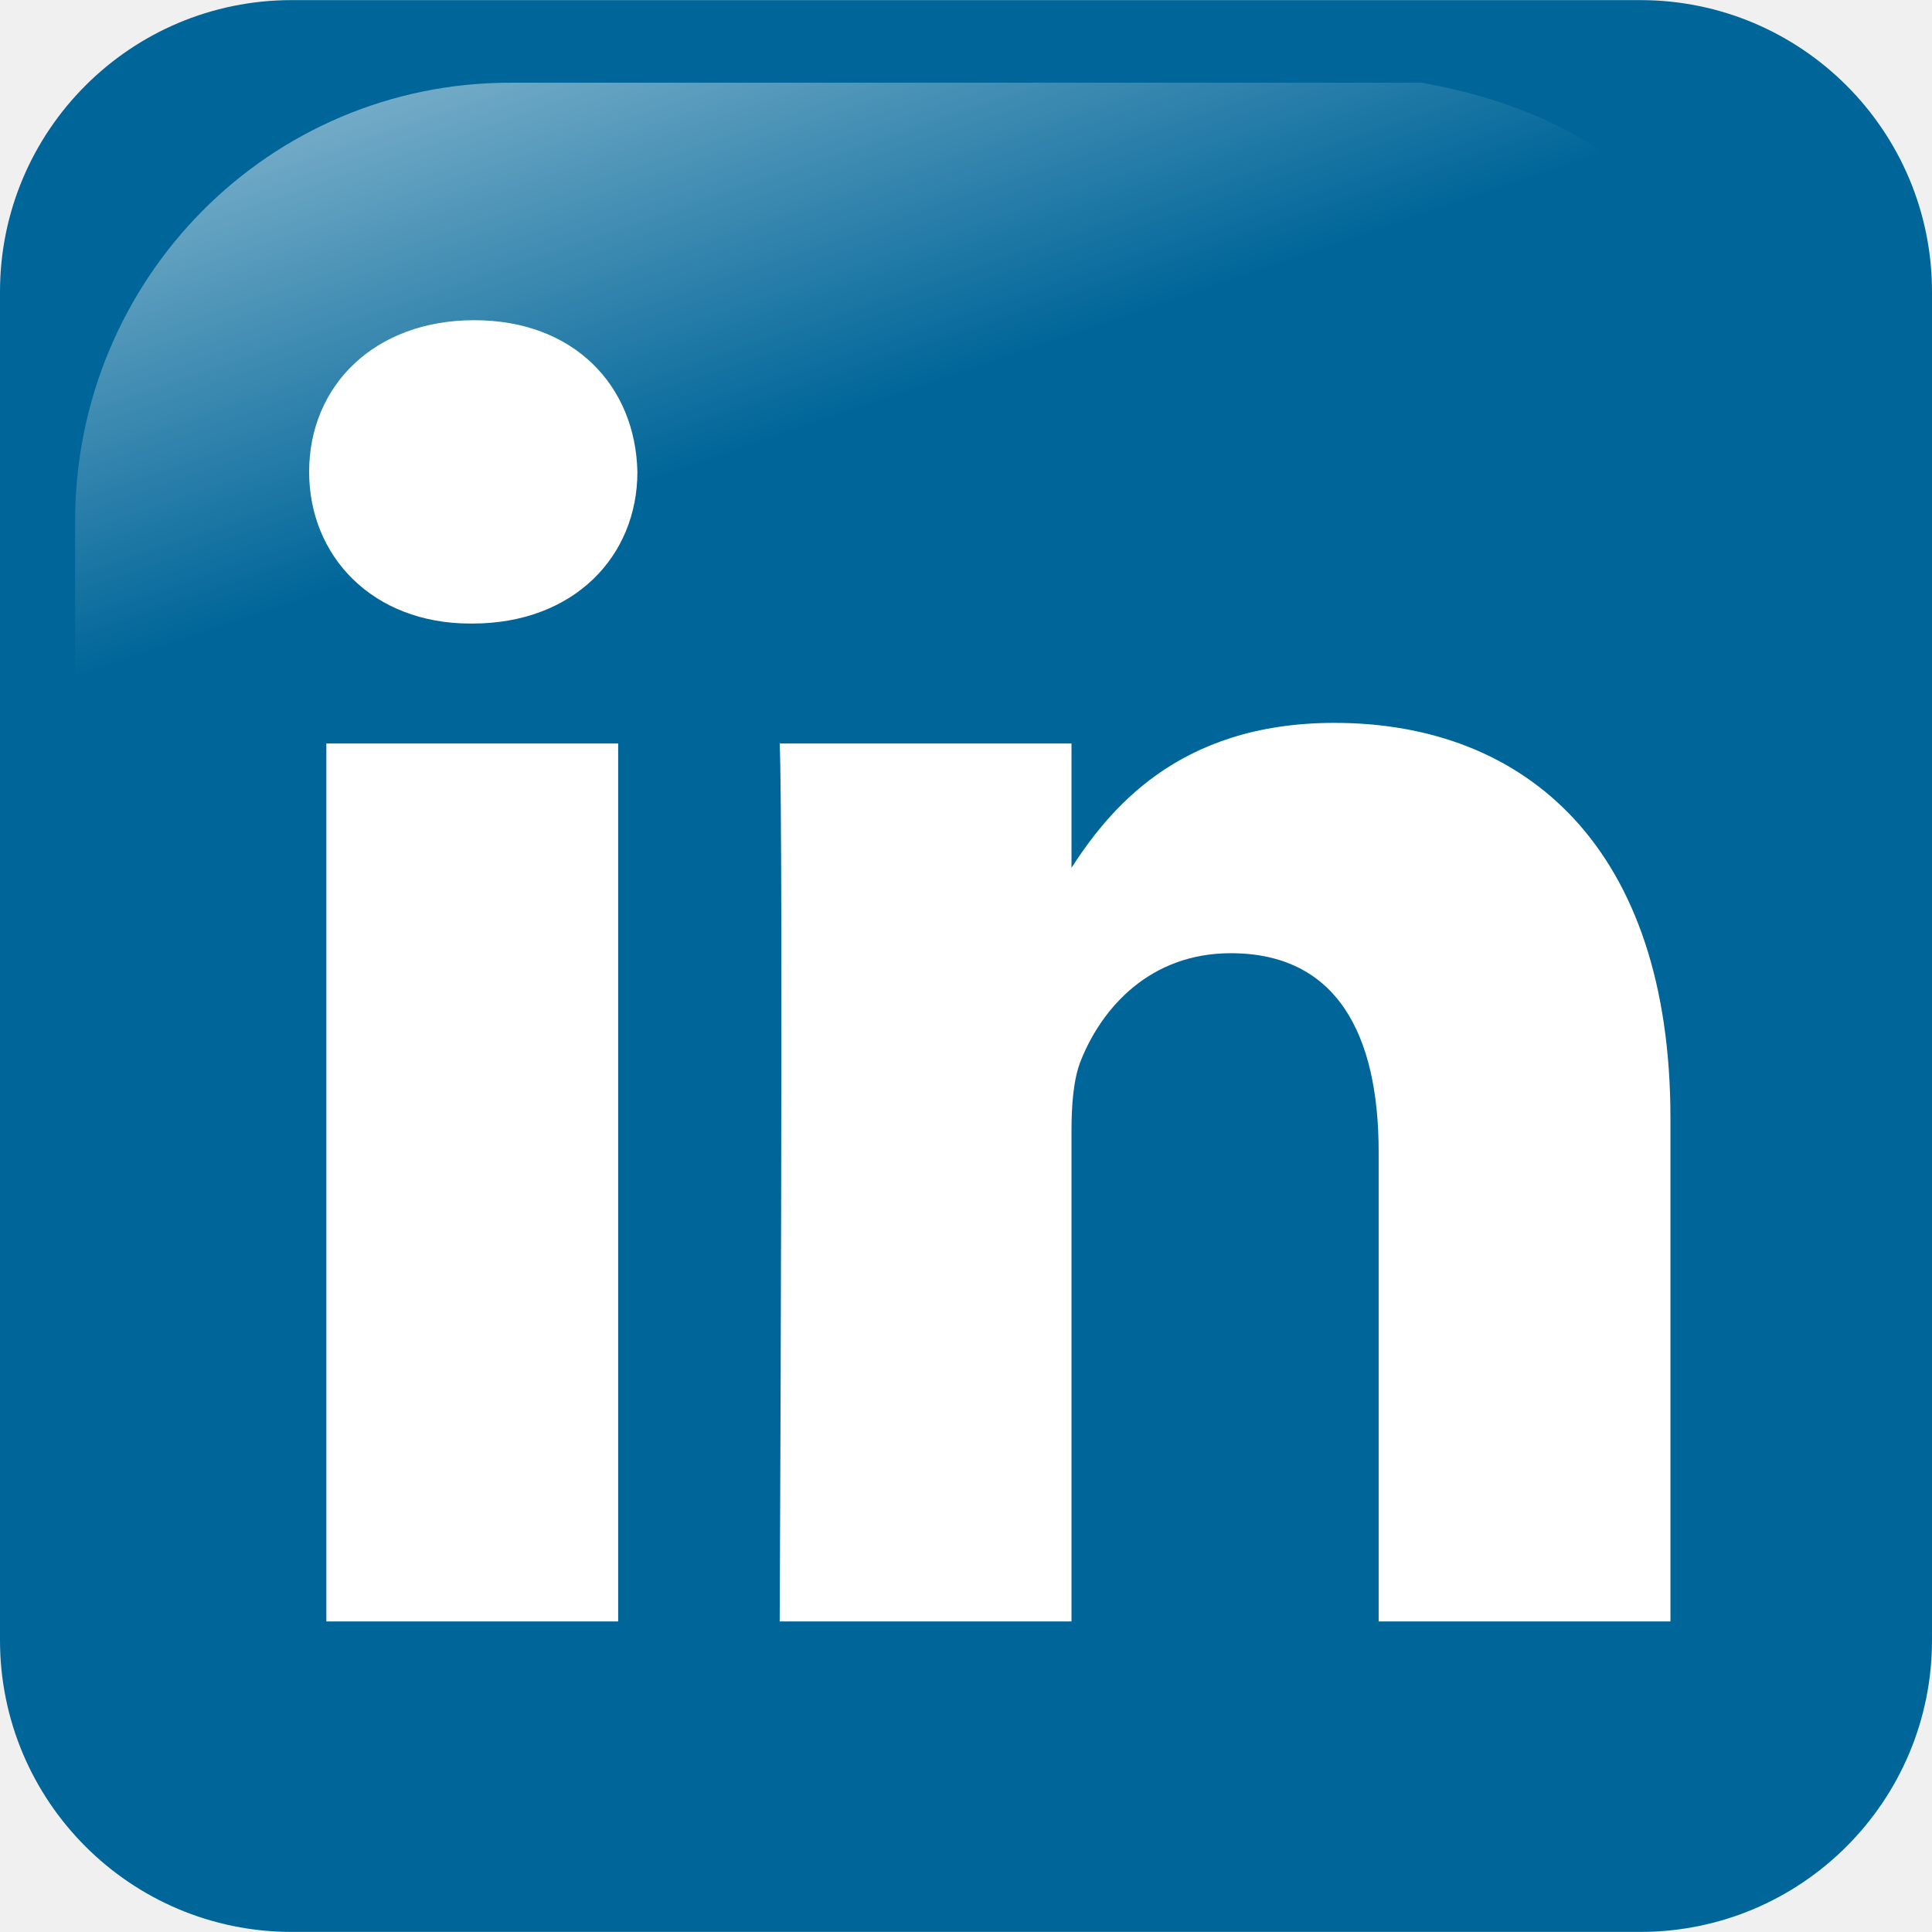
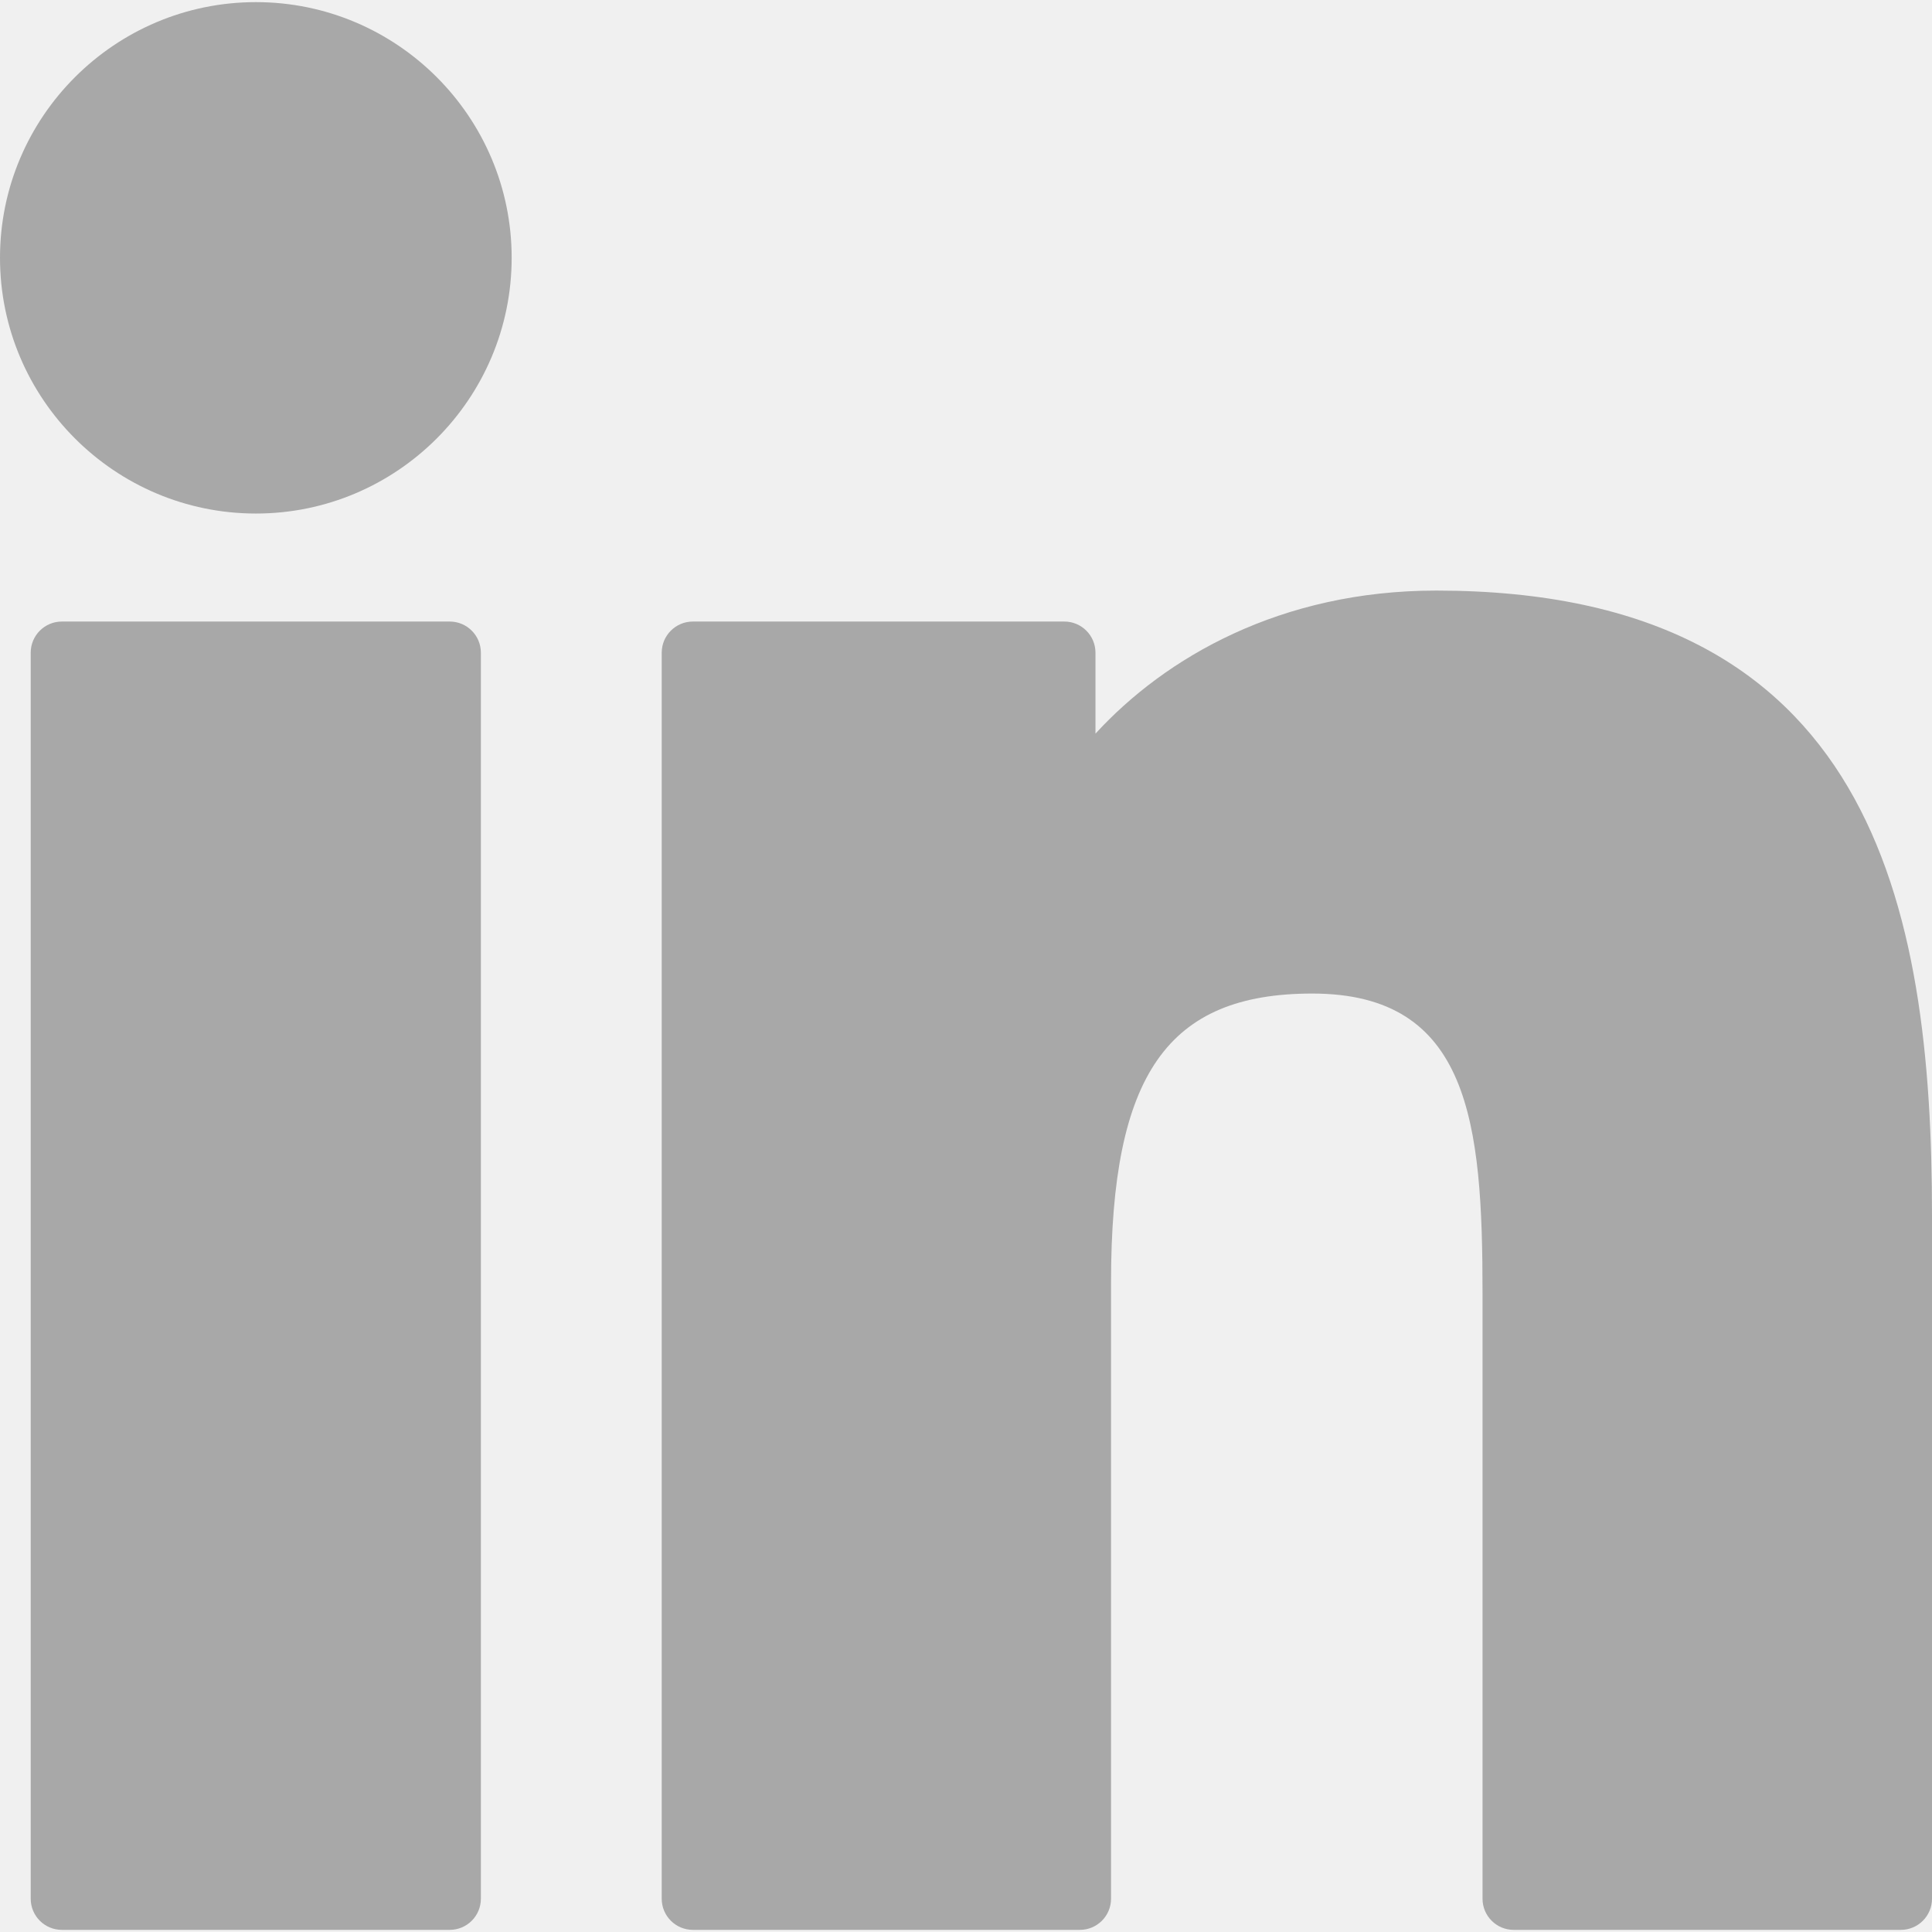
- <svg xmlns="http://www.w3.org/2000/svg" height="200" width="200" version="1.0">
-   <defs>
-     <linearGradient id="linearGradient3003" y2="425.4" gradientUnits="userSpaceOnUse" x2="-395.85" gradientTransform="matrix(-0.503352,0,0,0.5033521,-148.1793,-158.802)" y1="274.71" x1="-344.15">
-       <stop stop-color="#FFF" offset="0" />
-       <stop stop-color="#FFF" stop-opacity="0" offset="1" />
-     </linearGradient>
-   </defs>
-   <rect transform="scale(-1,1)" rx="30.201" ry="30.201" height="199.98" width="200" y="0.011" x="-200" fill="#069" />
-   <path opacity="0.781" d="m147.16,8.561-94.32,0c-24.967,0-45.066,20.263-45.066,45.433v92.02c0.808,19.647,3.917,7.227,9.834-14.531,6.877-25.287,29.273-47.388,56.547-63.952,20.817-12.642,44.119-20.715,86.533-21.483,24.054-0.436,21.931-31.218-13.527-37.487z" fill="url(#linearGradient3003)" />
-   <path d="m63.992,167.85,0-90.884-30.208,0,0,90.884,30.208,0zm-15.1-103.3c10.534,0,17.091-6.979,17.091-15.7-0.196-8.918-6.557-15.703-16.891-15.703-10.333,0-17.09,6.785-17.09,15.703,0,8.722,6.555,15.7,16.693,15.7h0.196z" fill="#FFF" />
-   <path d="m80.712,167.85,30.208,0,0-50.754c0-2.716,0.196-5.43,0.994-7.372,2.184-5.427,7.154-11.048,15.499-11.048,10.931,0,15.304,8.334,15.304,20.552v48.621h30.206v-52.112c0-27.916-14.903-40.905-34.778-40.905-16.296,0-23.451,9.109-27.426,15.313h0.202v-13.181h-30.208c0.396,8.528,0,90.884,0,90.884z" fill="#FFF" />
+ <svg xmlns="http://www.w3.org/2000/svg" version="1.1" id="Layer_1" x="0px" y="0px" viewBox="0 0 310 310" style="enable-background:new 0 0 310 310;" xml:space="preserve" width="512px" height="512px">
+   <g id="XMLID_801_">
+     <path id="XMLID_802_" d="M72.16,99.73H9.927c-2.762,0-5,2.239-5,5v199.928c0,2.762,2.238,5,5,5H72.16c2.762,0,5-2.238,5-5V104.73   C77.16,101.969,74.922,99.73,72.16,99.73z" fill="#a8a8a8" />
+     <path id="XMLID_803_" d="M41.066,0.341C18.422,0.341,0,18.743,0,41.362C0,63.991,18.422,82.4,41.066,82.4   c22.626,0,41.033-18.41,41.033-41.038C82.1,18.743,63.692,0.341,41.066,0.341z" fill="#a8a8a8" />
+     <path id="XMLID_804_" d="M230.454,94.761c-24.995,0-43.472,10.745-54.679,22.954V104.73c0-2.761-2.238-5-5-5h-59.599   c-2.762,0-5,2.239-5,5v199.928c0,2.762,2.238,5,5,5h62.097c2.762,0,5-2.238,5-5v-98.918c0-33.333,9.054-46.319,32.29-46.319   c25.306,0,27.317,20.818,27.317,48.034v97.204c0,2.762,2.238,5,5,5H305c2.762,0,5-2.238,5-5V194.995   C310,145.43,300.549,94.761,230.454,94.761z" fill="#a8a8a8" />
+   </g>
+   <g>
+ </g>
+   <g>
+ </g>
+   <g>
+ </g>
+   <g>
+ </g>
+   <g>
+ </g>
+   <g>
+ </g>
+   <g>
+ </g>
+   <g>
+ </g>
+   <g>
+ </g>
+   <g>
+ </g>
+   <g>
+ </g>
+   <g>
+ </g>
+   <g>
+ </g>
+   <g>
+ </g>
+   <g>
+ </g>
</svg>
